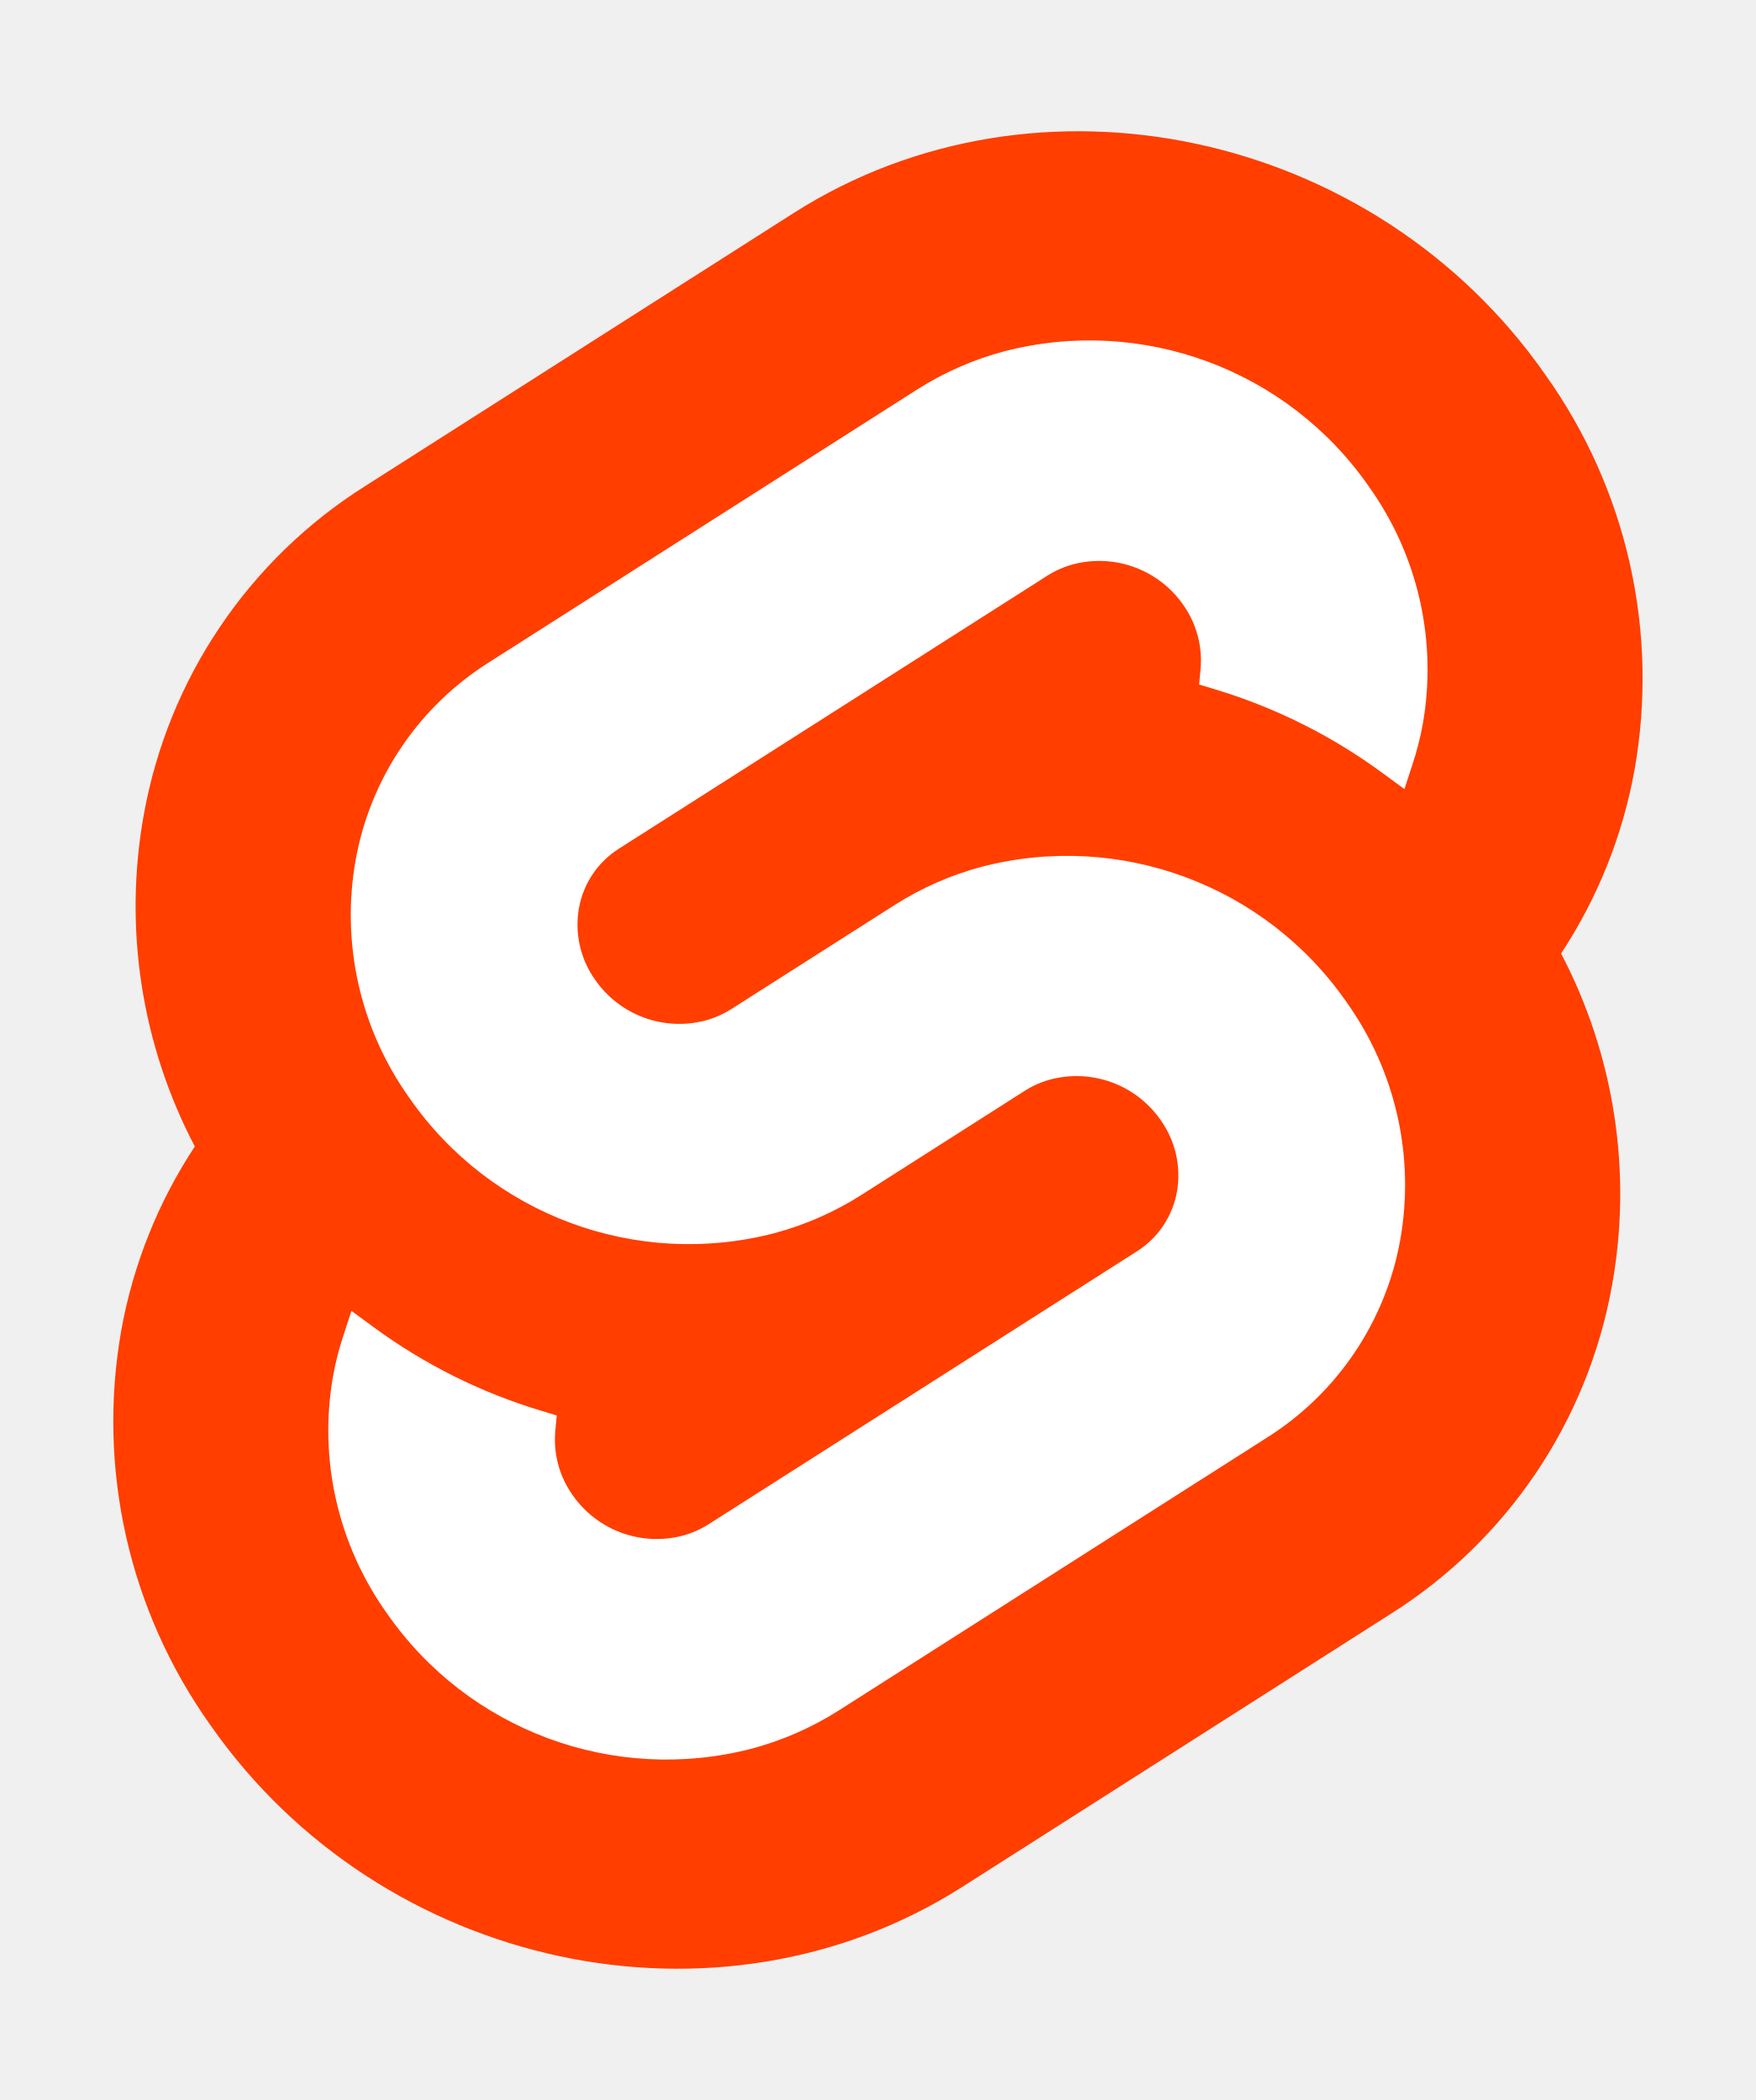
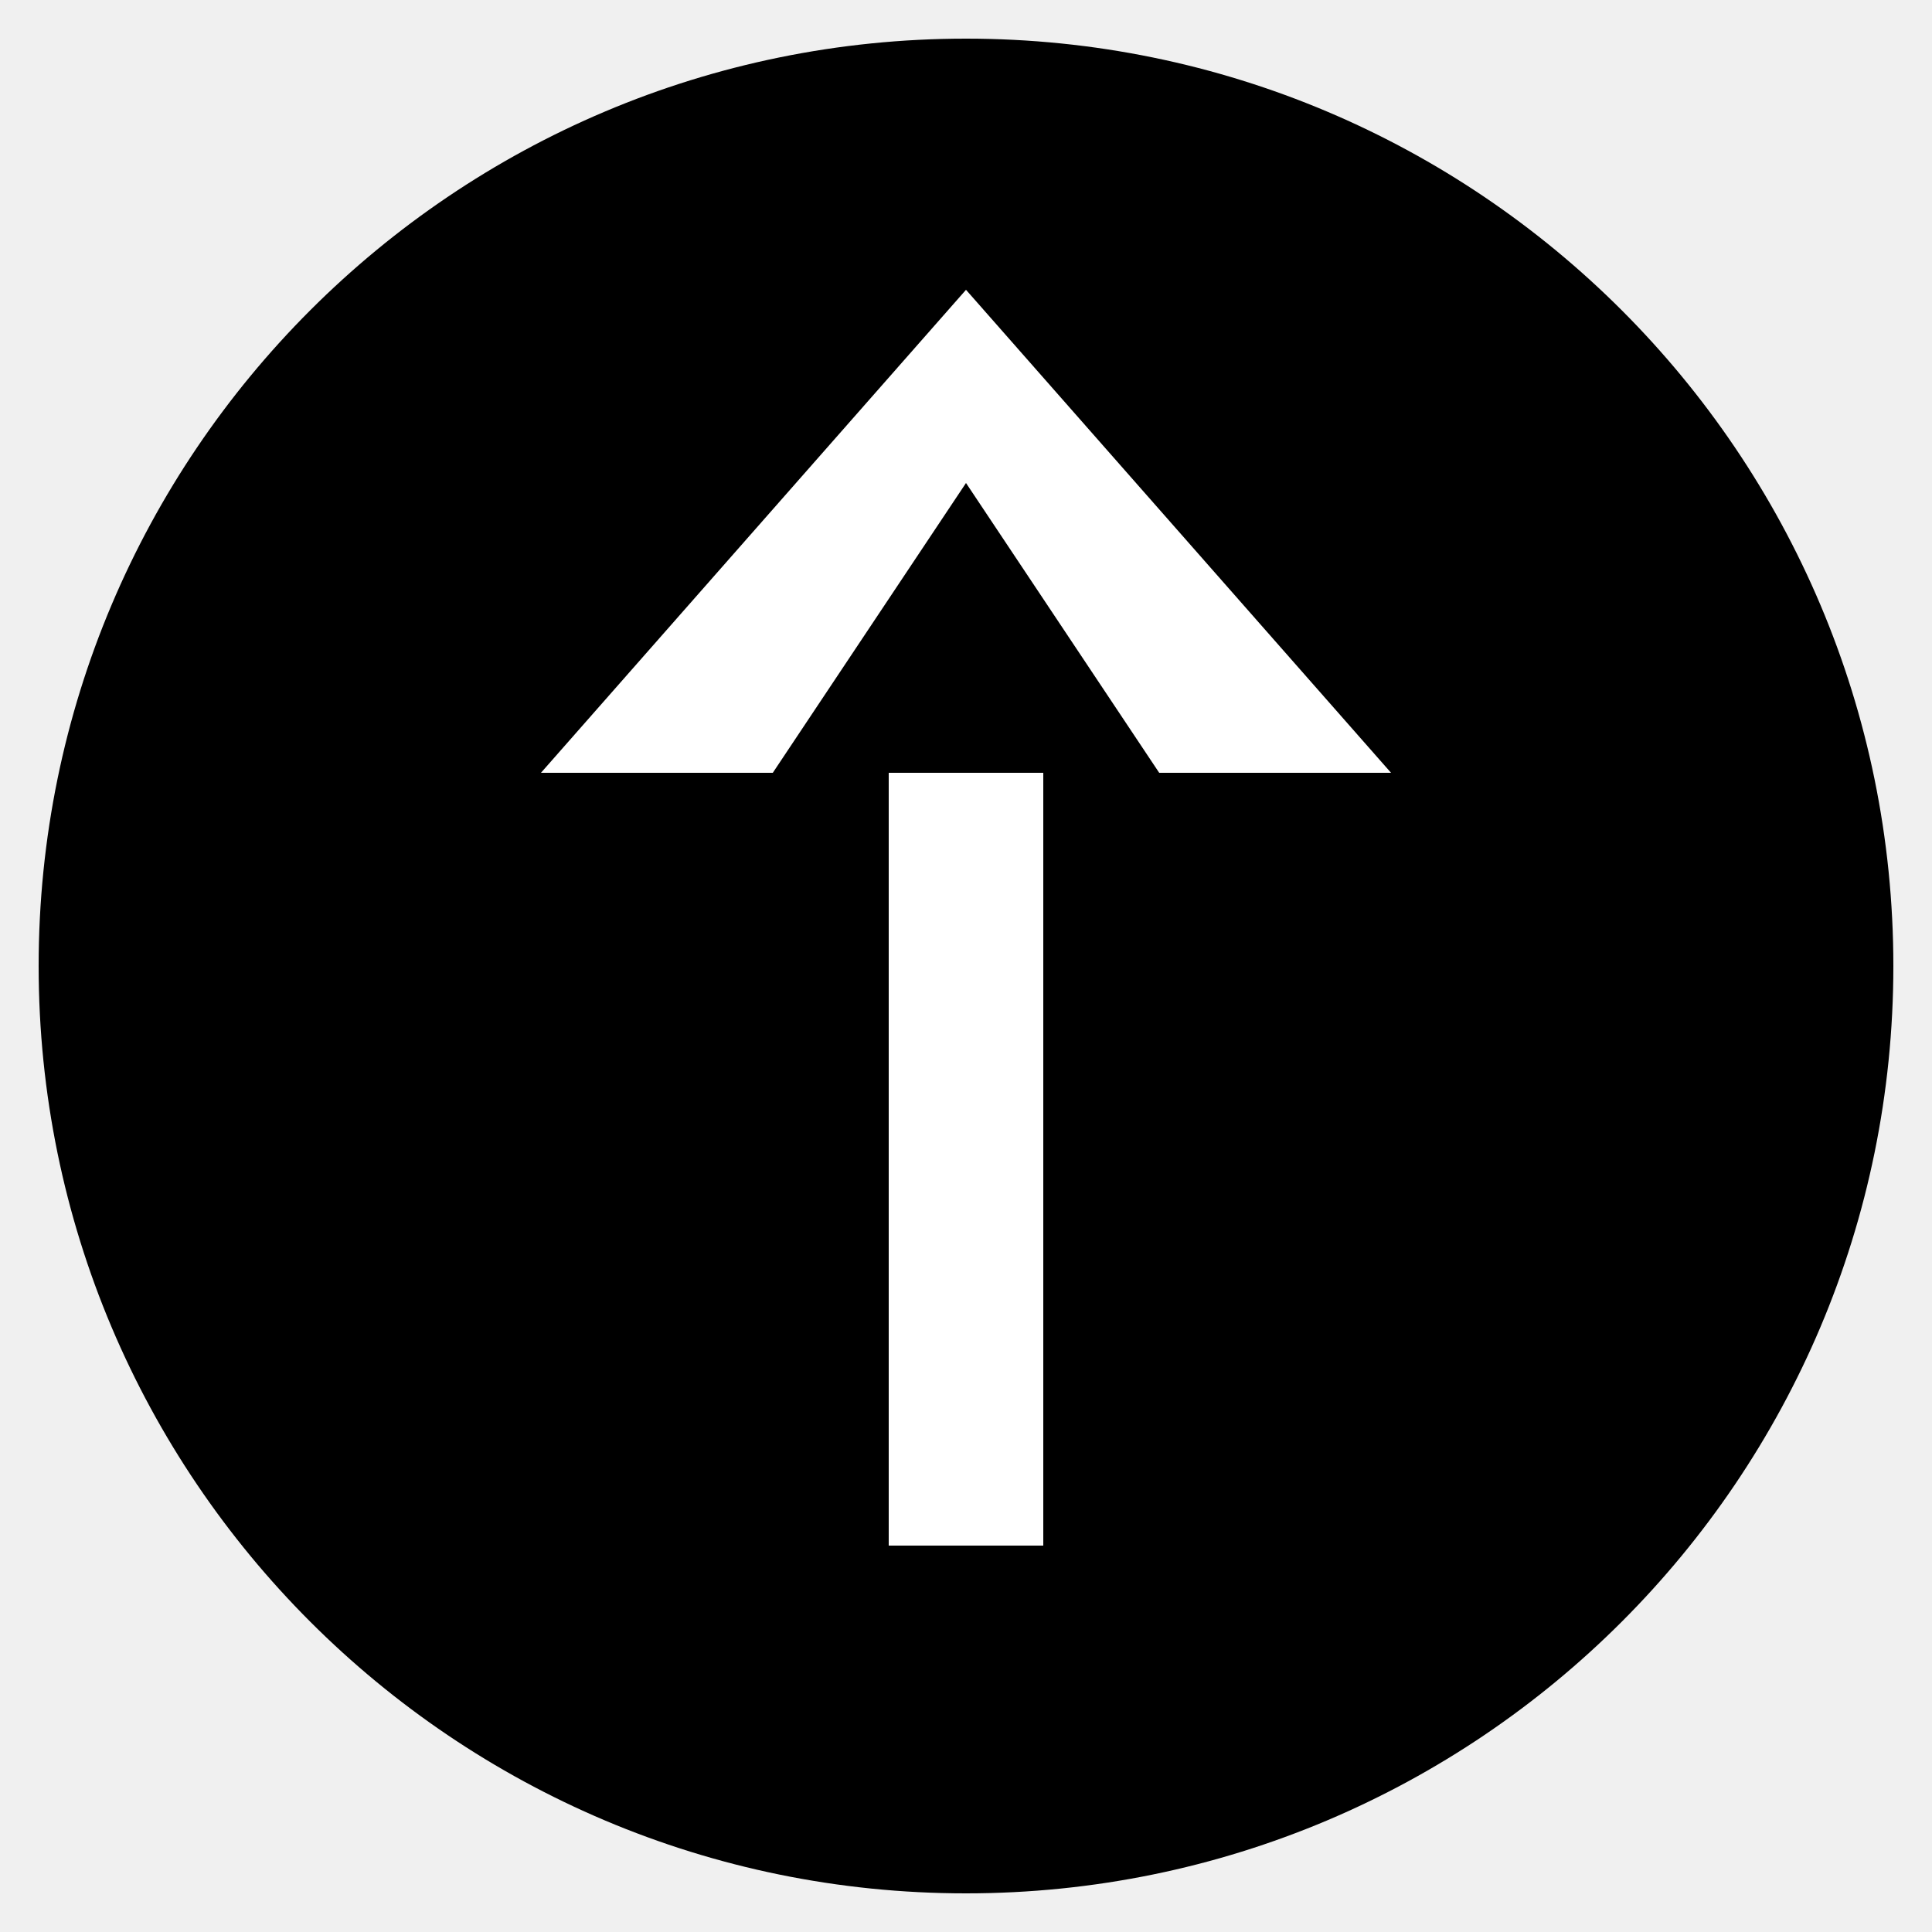
- <svg xmlns="http://www.w3.org/2000/svg" width="107" height="128" viewBox="0 0 107 128">
-   <path d="M94.157 22.819c-10.4-14.885-30.94-19.297-45.792-9.835L22.282 29.608A29.92 29.92 0 0 0 8.764 49.65a31.5 31.5 0 0 0 3.108 20.231 30 30 0 0 0-4.477 11.183 31.9 31.9 0 0 0 5.448 24.116c10.402 14.887 30.942 19.297 45.791 9.835l26.083-16.624A29.92 29.92 0 0 0 98.235 78.35a31.53 31.53 0 0 0-3.105-20.232 30 30 0 0 0 4.474-11.182 31.88 31.88 0 0 0-5.447-24.116" style="fill:#ff3e00" />
-   <path d="M45.817 106.582a20.72 20.72 0 0 1-22.237-8.243 19.17 19.17 0 0 1-3.277-14.503 18 18 0 0 1 .624-2.435l.49-1.498 1.337.981a33.6 33.6 0 0 0 10.203 5.098l.97.294-.09.968a5.85 5.85 0 0 0 1.052 3.878 6.24 6.24 0 0 0 6.695 2.485 5.8 5.8 0 0 0 1.603-.704L69.27 76.28a5.43 5.43 0 0 0 2.45-3.631 5.8 5.8 0 0 0-.987-4.371 6.24 6.24 0 0 0-6.698-2.487 5.7 5.7 0 0 0-1.6.704l-9.953 6.345a19 19 0 0 1-5.296 2.326 20.72 20.72 0 0 1-22.237-8.243 19.17 19.17 0 0 1-3.277-14.502 17.99 17.99 0 0 1 8.13-12.052l26.081-16.623a19 19 0 0 1 5.3-2.329 20.72 20.72 0 0 1 22.237 8.243 19.17 19.17 0 0 1 3.277 14.503 18 18 0 0 1-.624 2.435l-.49 1.498-1.337-.98a33.6 33.6 0 0 0-10.203-5.1l-.97-.294.09-.968a5.86 5.86 0 0 0-1.052-3.878 6.24 6.24 0 0 0-6.696-2.485 5.8 5.8 0 0 0-1.602.704L37.73 51.72a5.42 5.42 0 0 0-2.449 3.63 5.79 5.79 0 0 0 .986 4.372 6.24 6.24 0 0 0 6.698 2.486 5.8 5.8 0 0 0 1.602-.704l9.952-6.342a19 19 0 0 1 5.295-2.328 20.72 20.72 0 0 1 22.237 8.242 19.17 19.17 0 0 1 3.277 14.503 18 18 0 0 1-8.13 12.053l-26.081 16.622a19 19 0 0 1-5.3 2.328" style="fill:#fff" />
+ <svg xmlns="http://www.w3.org/2000/svg" width="100" height="100" viewBox="0 0 100 100">
+   <circle cx="50" cy="50" r="48" fill="#000000" />
+   <path d="M50 15 L28 40 L40 40 L50 25 L60 40 L72 40 Z" fill="#FFFFFF" />
+   <rect x="46" y="40" width="8" height="40" fill="#FFFFFF" />
</svg>
